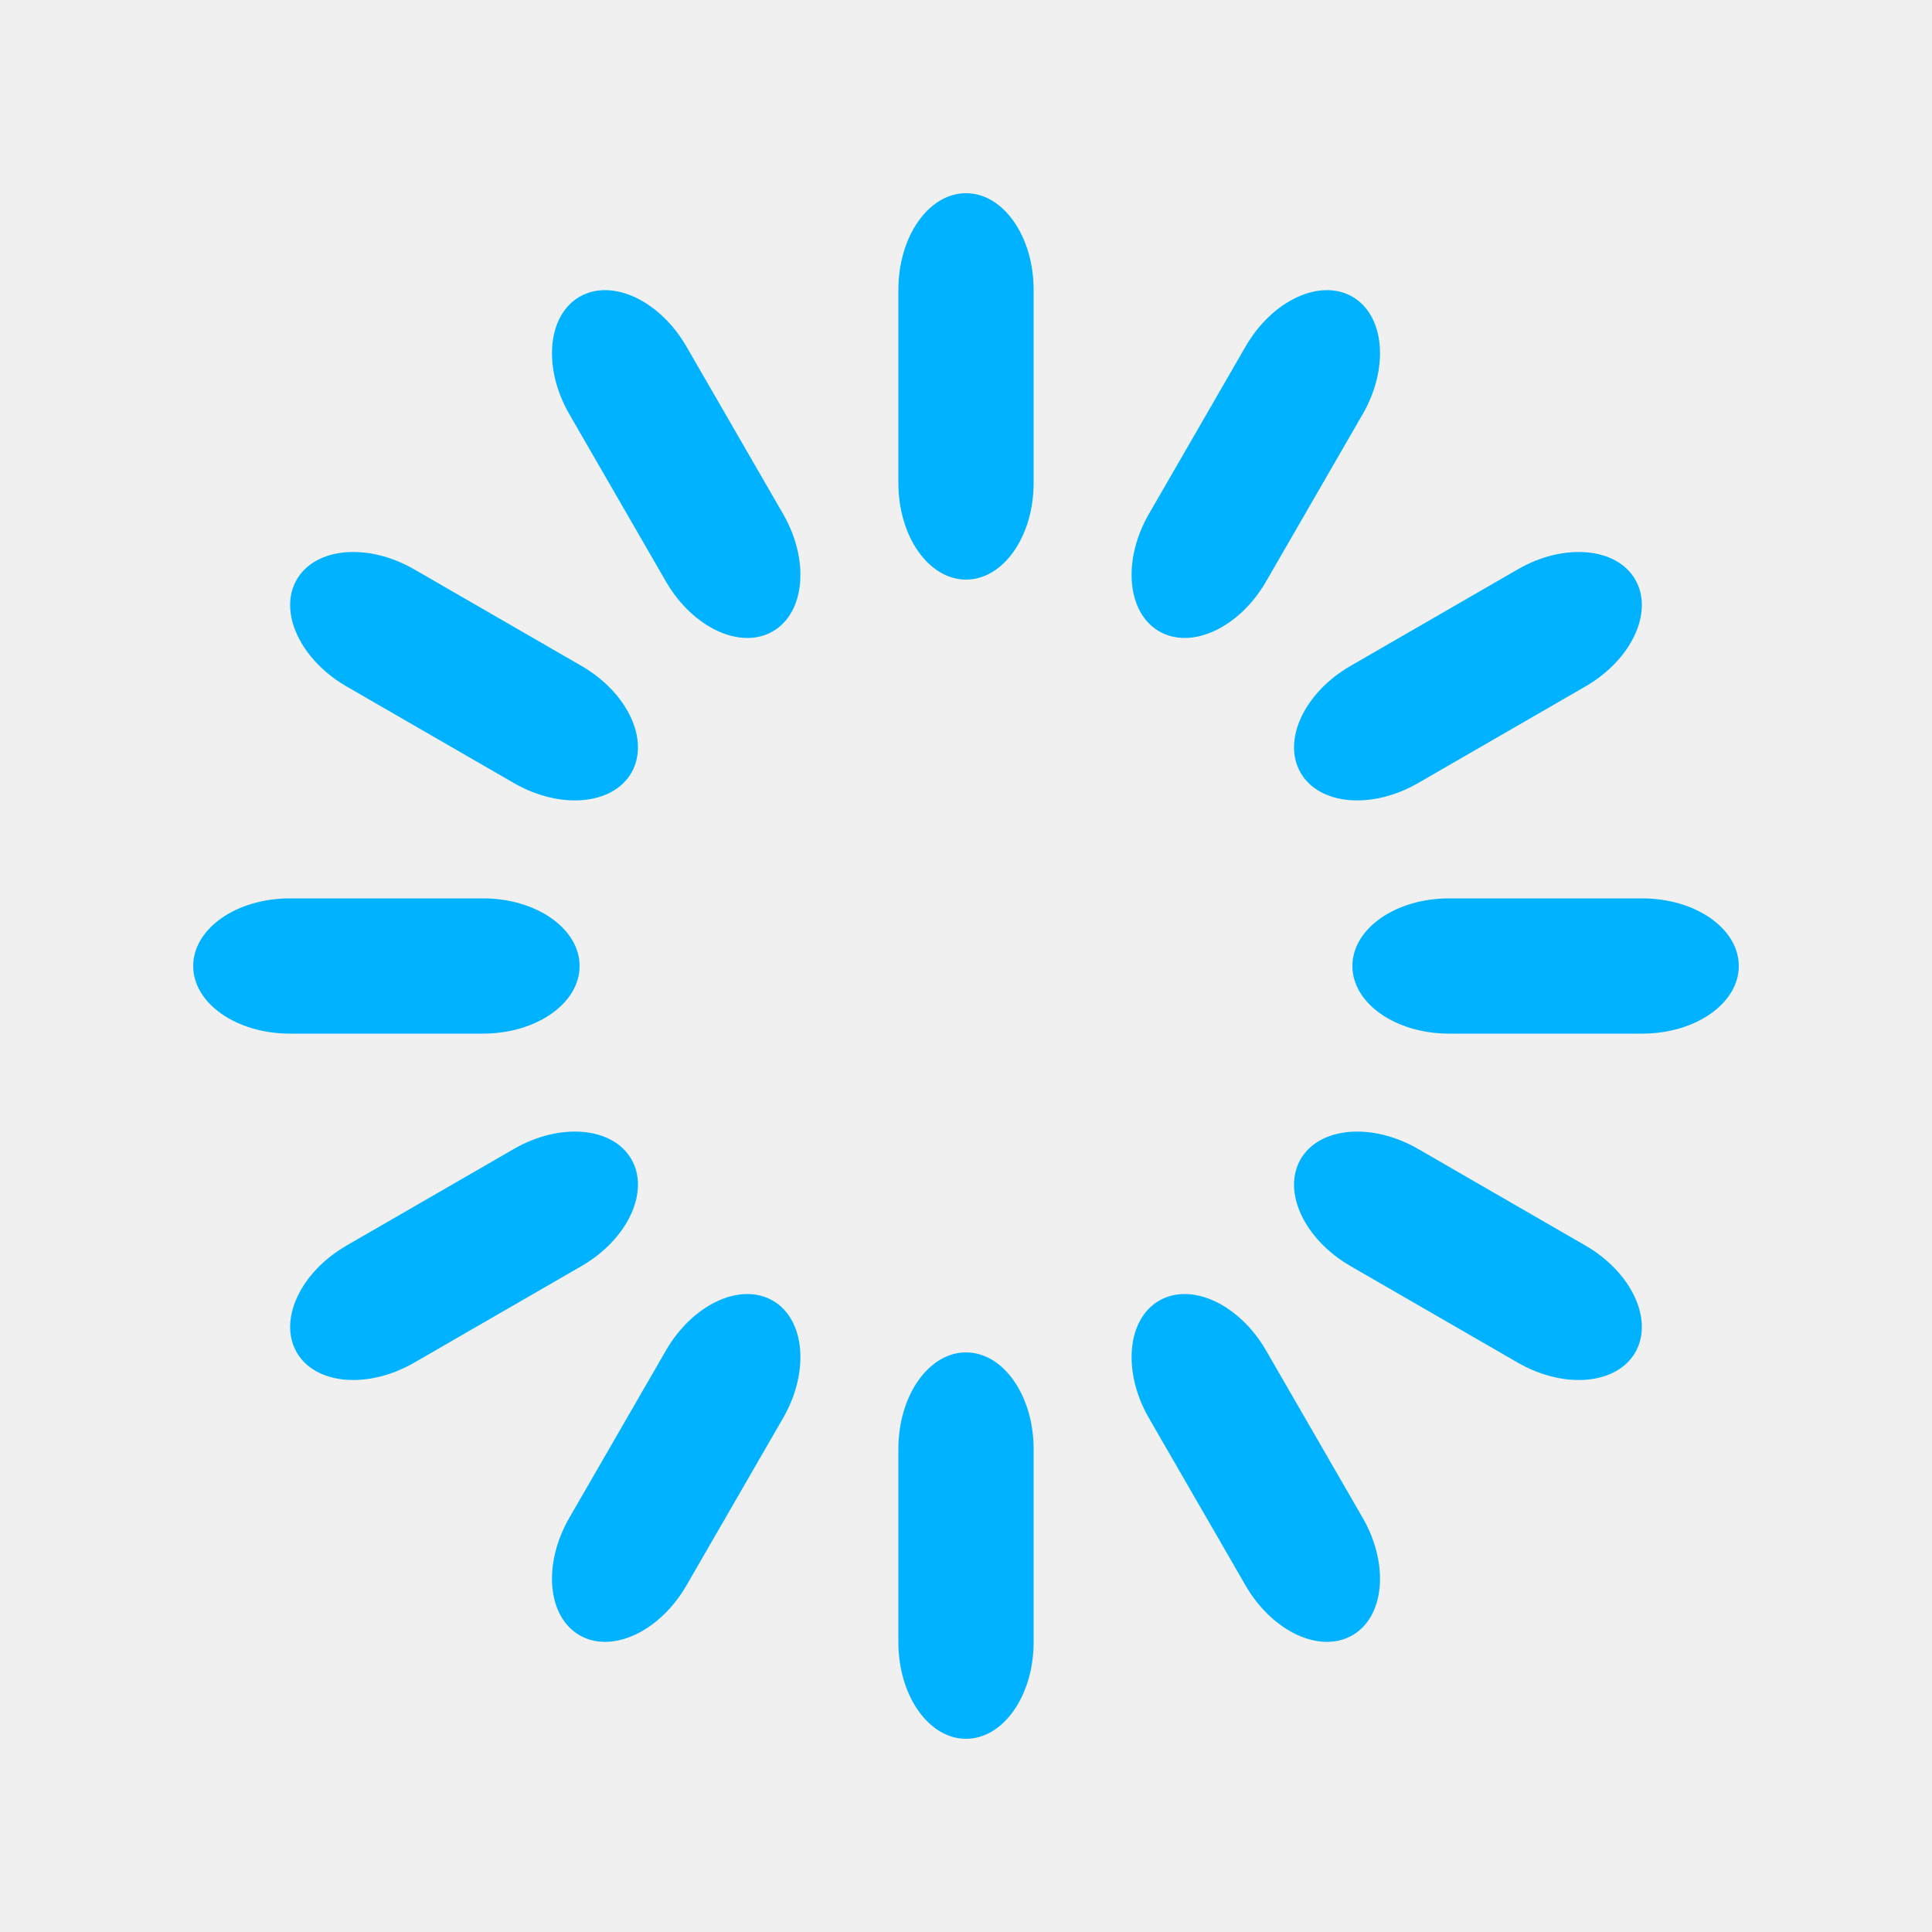
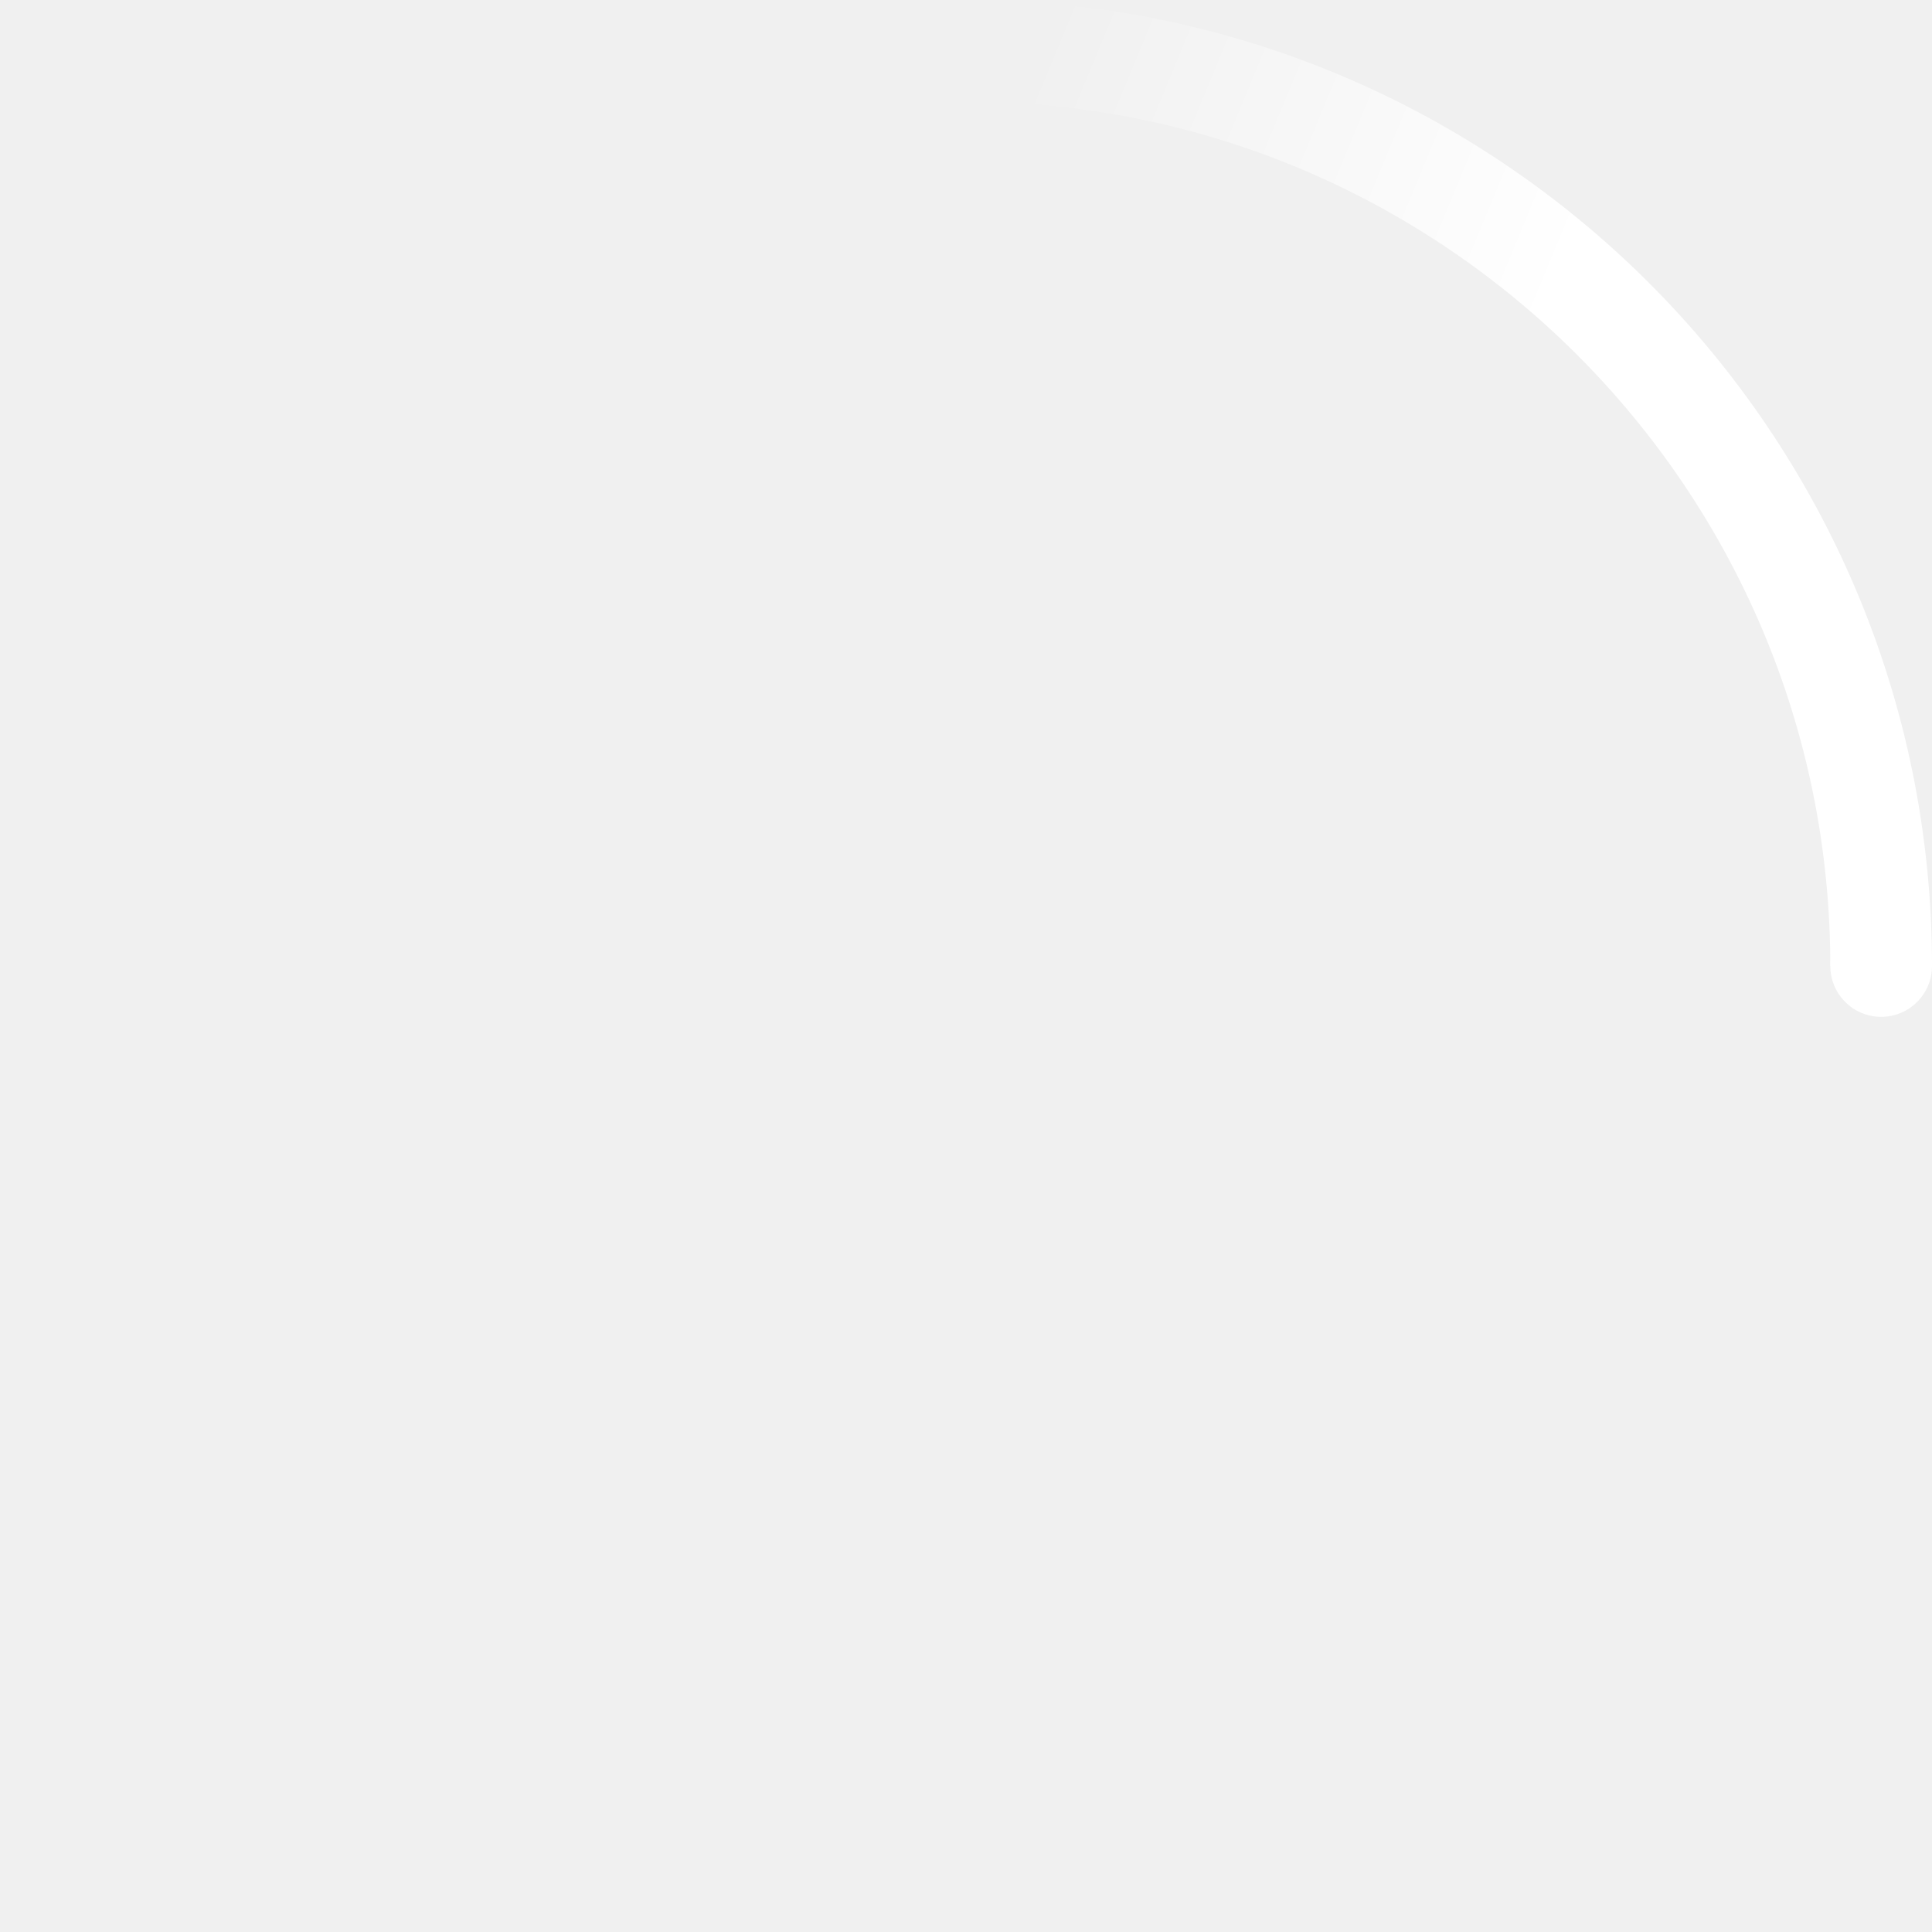
- <svg xmlns="http://www.w3.org/2000/svg" width="56px" height="56px" viewBox="0 0 100 100" preserveAspectRatio="xMidYMid" class="uil-default">
-   <rect x="0" y="0" width="100" height="100" fill="none" class="bk" />
-   <rect x="46.5" y="40" width="7" height="20" rx="5" ry="5" fill="#00b2ff" transform="rotate(0 50 50) translate(0 -30)">
-     <animate attributeName="opacity" from="1" to="0" dur="1s" begin="0s" repeatCount="indefinite" />
-   </rect>
-   <rect x="46.5" y="40" width="7" height="20" rx="5" ry="5" fill="#00b2ff" transform="rotate(30 50 50) translate(0 -30)">
-     <animate attributeName="opacity" from="1" to="0" dur="1s" begin="0.083s" repeatCount="indefinite" />
-   </rect>
-   <rect x="46.5" y="40" width="7" height="20" rx="5" ry="5" fill="#00b2ff" transform="rotate(60 50 50) translate(0 -30)">
-     <animate attributeName="opacity" from="1" to="0" dur="1s" begin="0.167s" repeatCount="indefinite" />
-   </rect>
-   <rect x="46.5" y="40" width="7" height="20" rx="5" ry="5" fill="#00b2ff" transform="rotate(90 50 50) translate(0 -30)">
-     <animate attributeName="opacity" from="1" to="0" dur="1s" begin="0.25s" repeatCount="indefinite" />
-   </rect>
-   <rect x="46.5" y="40" width="7" height="20" rx="5" ry="5" fill="#00b2ff" transform="rotate(120 50 50) translate(0 -30)">
-     <animate attributeName="opacity" from="1" to="0" dur="1s" begin="0.333s" repeatCount="indefinite" />
-   </rect>
-   <rect x="46.5" y="40" width="7" height="20" rx="5" ry="5" fill="#00b2ff" transform="rotate(150 50 50) translate(0 -30)">
-     <animate attributeName="opacity" from="1" to="0" dur="1s" begin="0.417s" repeatCount="indefinite" />
-   </rect>
-   <rect x="46.5" y="40" width="7" height="20" rx="5" ry="5" fill="#00b2ff" transform="rotate(180 50 50) translate(0 -30)">
-     <animate attributeName="opacity" from="1" to="0" dur="1s" begin="0.5s" repeatCount="indefinite" />
-   </rect>
-   <rect x="46.5" y="40" width="7" height="20" rx="5" ry="5" fill="#00b2ff" transform="rotate(210 50 50) translate(0 -30)">
-     <animate attributeName="opacity" from="1" to="0" dur="1s" begin="0.583s" repeatCount="indefinite" />
-   </rect>
-   <rect x="46.5" y="40" width="7" height="20" rx="5" ry="5" fill="#00b2ff" transform="rotate(240 50 50) translate(0 -30)">
-     <animate attributeName="opacity" from="1" to="0" dur="1s" begin="0.667s" repeatCount="indefinite" />
-   </rect>
-   <rect x="46.5" y="40" width="7" height="20" rx="5" ry="5" fill="#00b2ff" transform="rotate(270 50 50) translate(0 -30)">
-     <animate attributeName="opacity" from="1" to="0" dur="1s" begin="0.75s" repeatCount="indefinite" />
-   </rect>
-   <rect x="46.5" y="40" width="7" height="20" rx="5" ry="5" fill="#00b2ff" transform="rotate(300 50 50) translate(0 -30)">
-     <animate attributeName="opacity" from="1" to="0" dur="1s" begin="0.833s" repeatCount="indefinite" />
-   </rect>
-   <rect x="46.5" y="40" width="7" height="20" rx="5" ry="5" fill="#00b2ff" transform="rotate(330 50 50) translate(0 -30)">
-     <animate attributeName="opacity" from="1" to="0" dur="1s" begin="0.917s" repeatCount="indefinite" />
-   </rect>
+ <svg xmlns="http://www.w3.org/2000/svg" width="38" height="38" viewBox="0 0 38 38">
+   <defs>
+     <linearGradient x1="8.042%" y1="0%" x2="65.682%" y2="23.865%" id="a">
+       <stop stop-color="#fff" stop-opacity="0" offset="0%" />
+       <stop stop-color="#fff" stop-opacity=".631" offset="63.146%" />
+       <stop stop-color="#fff" offset="100%" />
+     </linearGradient>
+   </defs>
+   <g fill="none" fill-rule="evenodd">
+     <g transform="translate(1 1)">
+       <path d="M36 18c0-9.94-8.06-18-18-18" id="Oval-2" stroke="url(#a)" stroke-width="2">
+         <animateTransform attributeName="transform" type="rotate" from="0 18 18" to="360 18 18" dur="0.9s" repeatCount="indefinite" />
+       </path>
+       <circle fill="#fff" cx="36" cy="18" r="1">
+         <animateTransform attributeName="transform" type="rotate" from="0 18 18" to="360 18 18" dur="0.9s" repeatCount="indefinite" />
+       </circle>
+     </g>
+   </g>
</svg>
